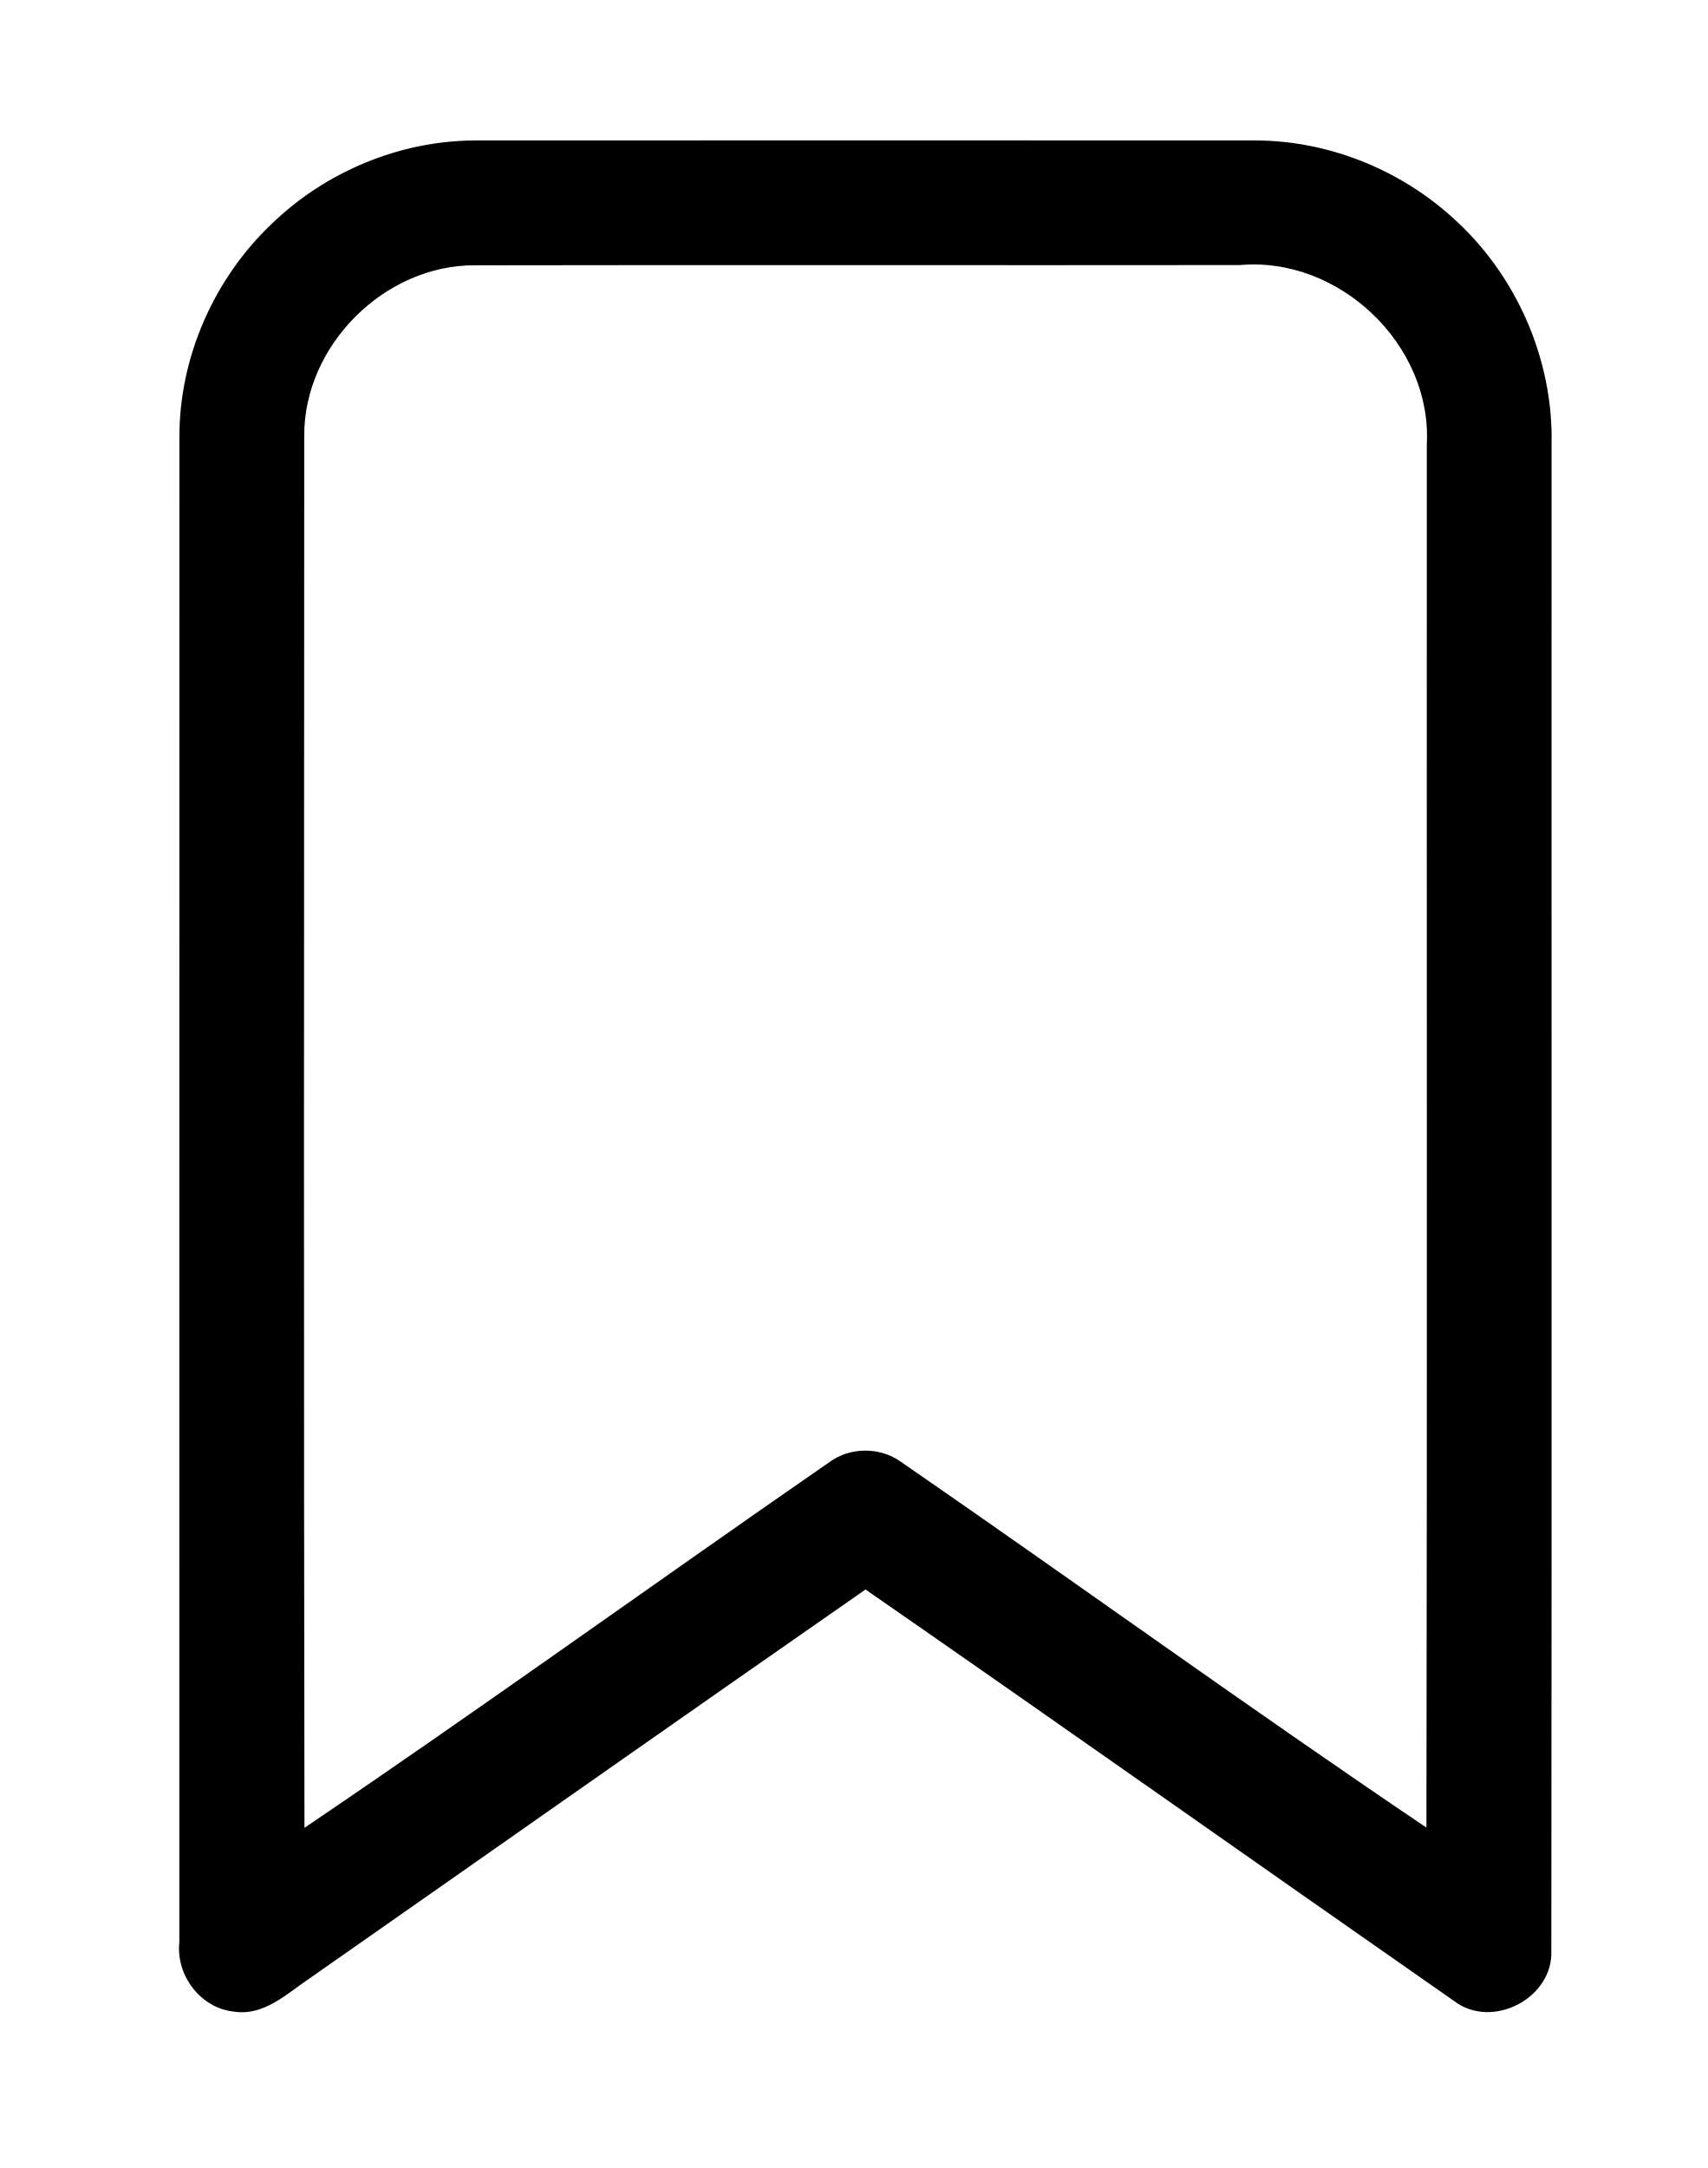
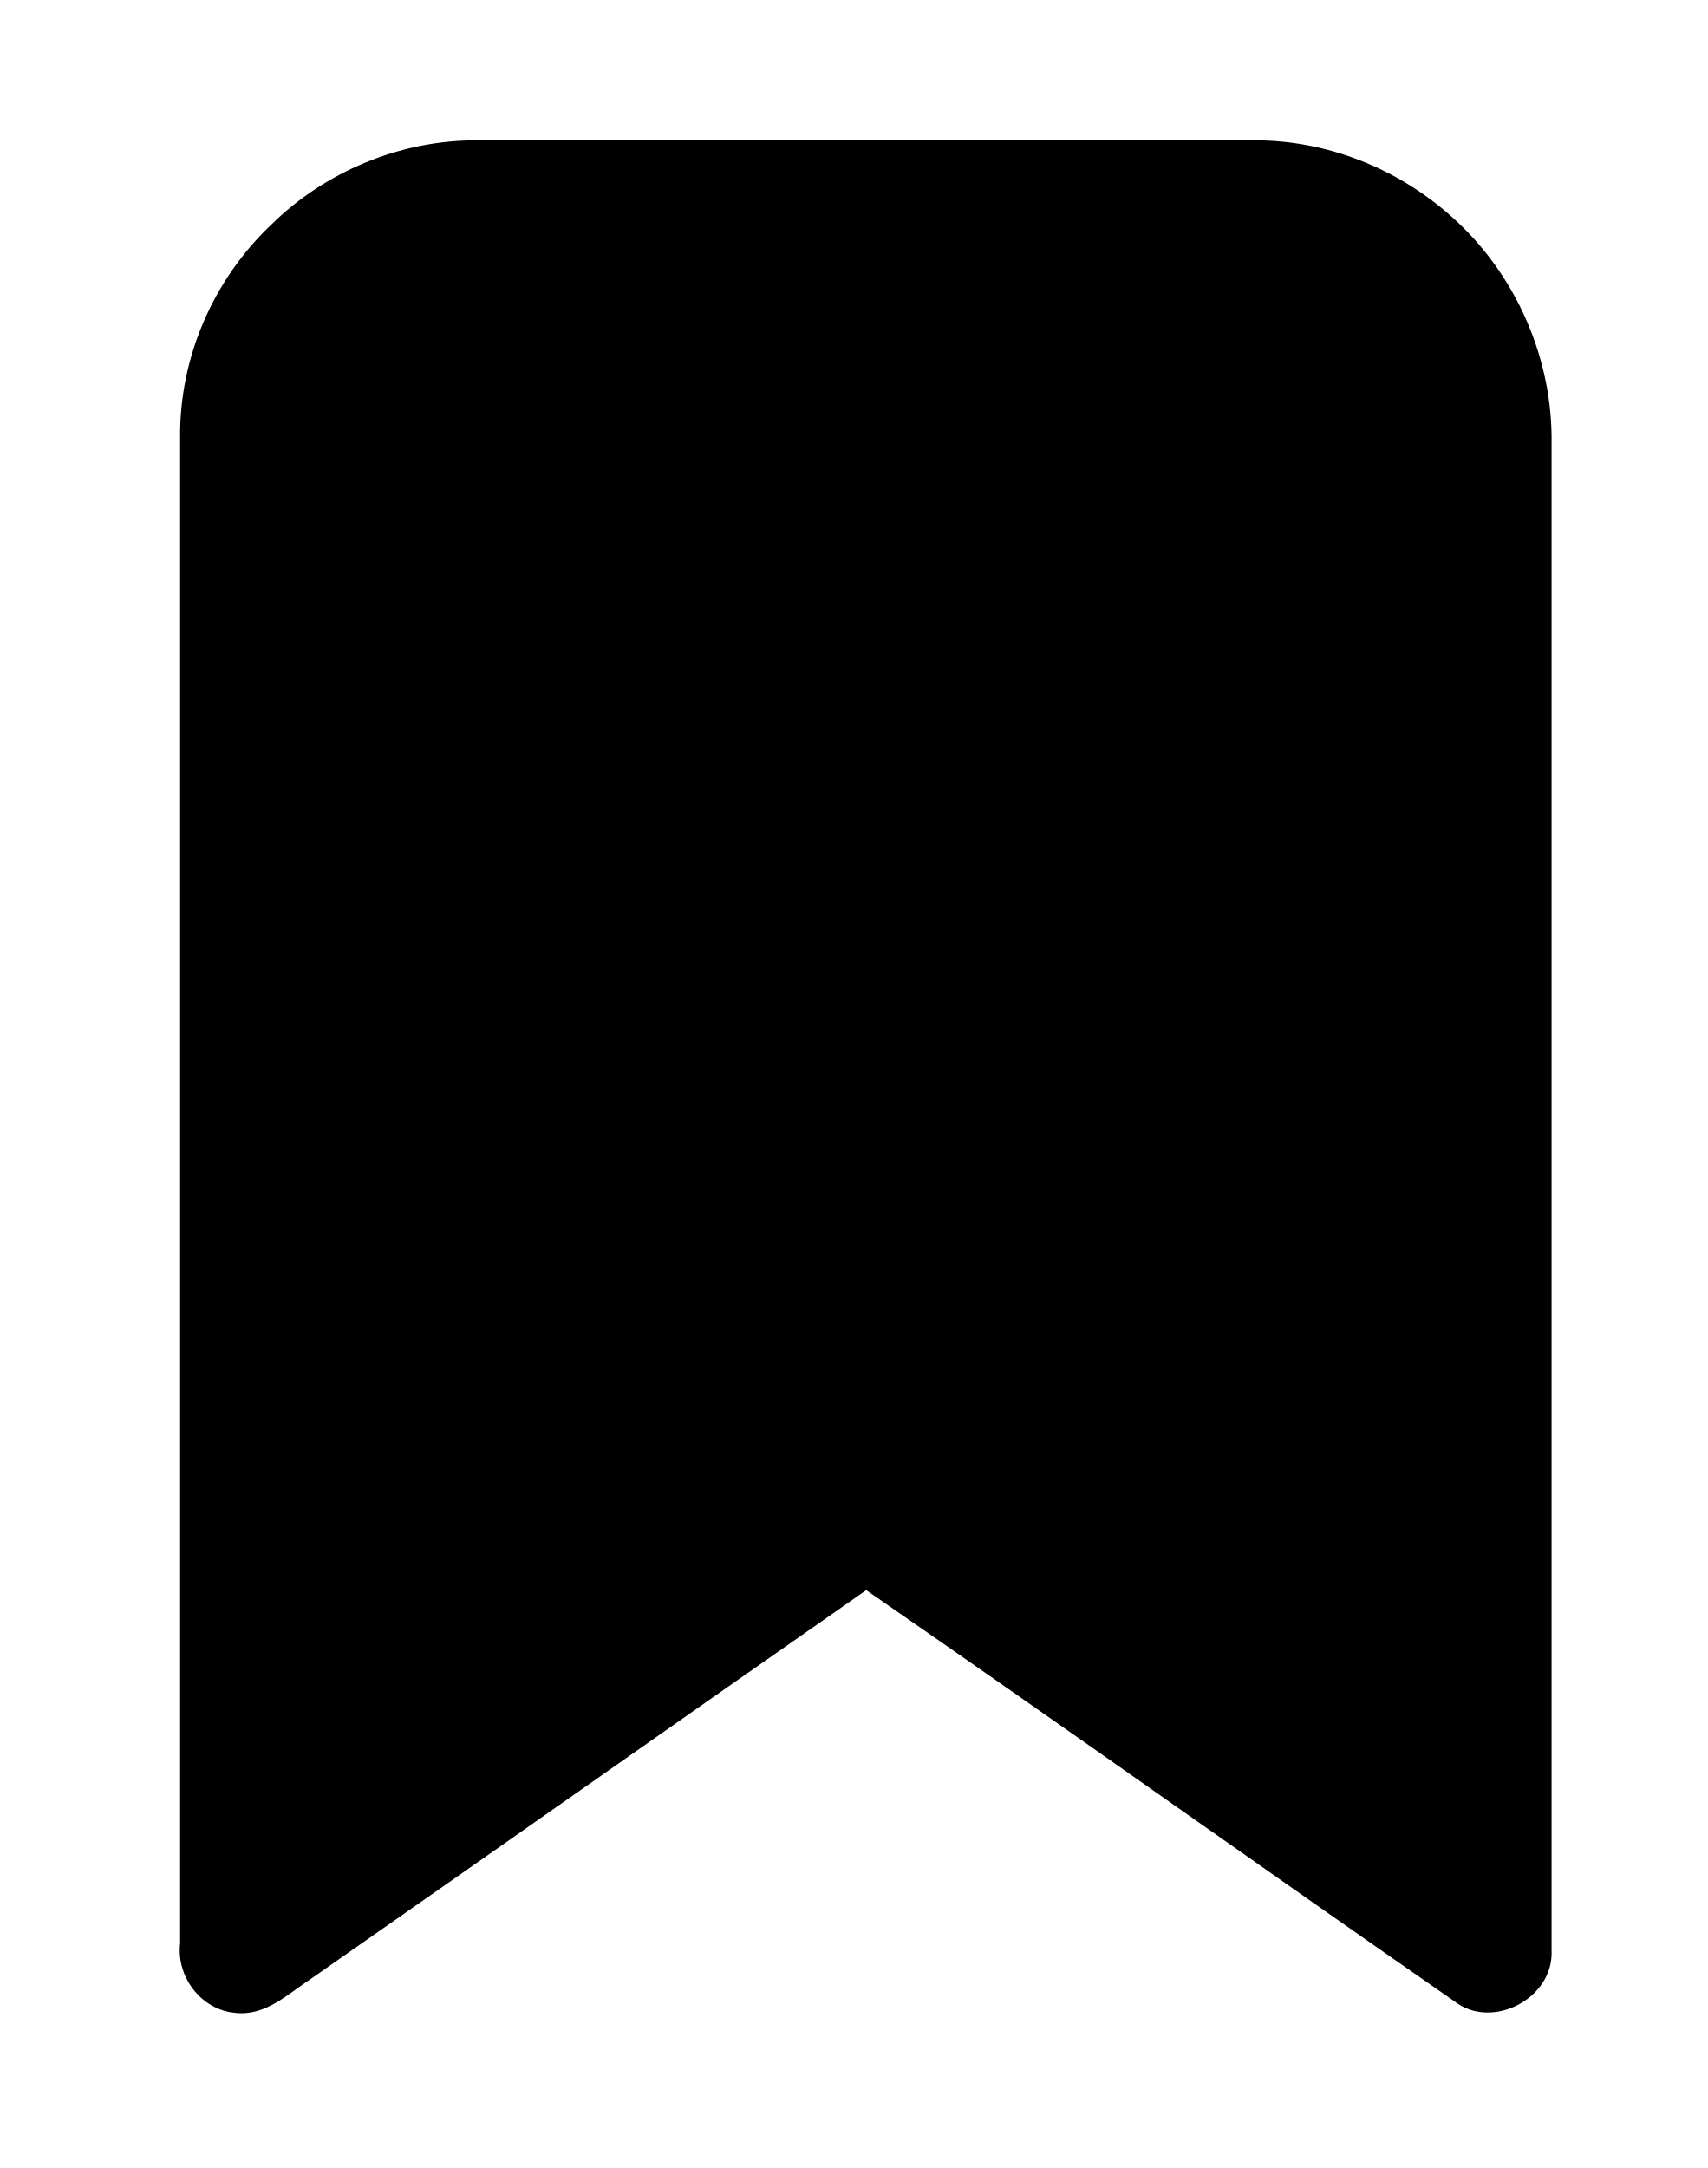
- <svg xmlns="http://www.w3.org/2000/svg" width="219pt" height="278pt" viewBox="0 0 219 278" version="1.1">
-   <g id="#f8fafbff">
- </g>
-   <g id="#000000ff">
-     <path fill="#000000" opacity="1.00" d=" M 34.78 28.77 C 41.72 22.02 51.28 18.03 60.98 18.01 C 94.32 18.00 127.67 17.99 161.02 18.01 C 170.24 18.03 179.34 21.64 186.18 27.79 C 194.41 35.08 199.25 46.00 199.00 57.00 C 198.98 121.36 199.04 185.72 198.97 250.07 C 199.26 256.25 191.31 260.35 186.43 256.54 C 161.27 239.00 136.22 221.29 111.01 203.82 C 87.19 220.38 63.47 237.08 39.70 253.69 C 36.79 255.64 33.86 258.53 30.05 257.95 C 25.75 257.54 22.55 253.31 23.00 249.07 C 23.01 184.71 22.99 120.35 23.01 55.98 C 23.01 45.80 27.43 35.78 34.78 28.77 M 39.02 55.93 C 39.00 115.41 38.95 174.90 39.05 234.38 C 61.71 219.05 83.92 203.02 106.43 187.45 C 109.10 185.52 112.91 185.54 115.57 187.46 C 138.10 203.00 160.27 219.06 182.95 234.35 C 183.06 175.22 182.97 116.09 183.00 56.96 C 183.67 44.17 171.73 32.85 159.00 33.99 C 126.31 34.03 93.62 33.96 60.92 34.02 C 49.31 33.96 38.95 44.31 39.02 55.93 Z" />
-   </g>
+ <svg viewBox="0 0 219 278">
+   <path class="st0" d="M34.8,28.8C41.7,22,51.3,18,61,18c33.3,0,66.7,0,100,0c9.2,0,18.3,3.6,25.2,9.8C194.4,35.1,199.2,46,199,57   c0,64.4,0,128.7,0,193.1c0.3,6.2-7.7,10.3-12.5,6.5c-25.2-17.5-50.2-35.3-75.4-52.7c-23.8,16.6-47.5,33.3-71.3,49.9   c-2.9,1.9-5.8,4.8-9.7,4.3c-4.3-0.4-7.5-4.6-7-8.9c0-64.4,0-128.7,0-193.1C23,45.8,27.4,35.8,34.8,28.8" />
</svg>
